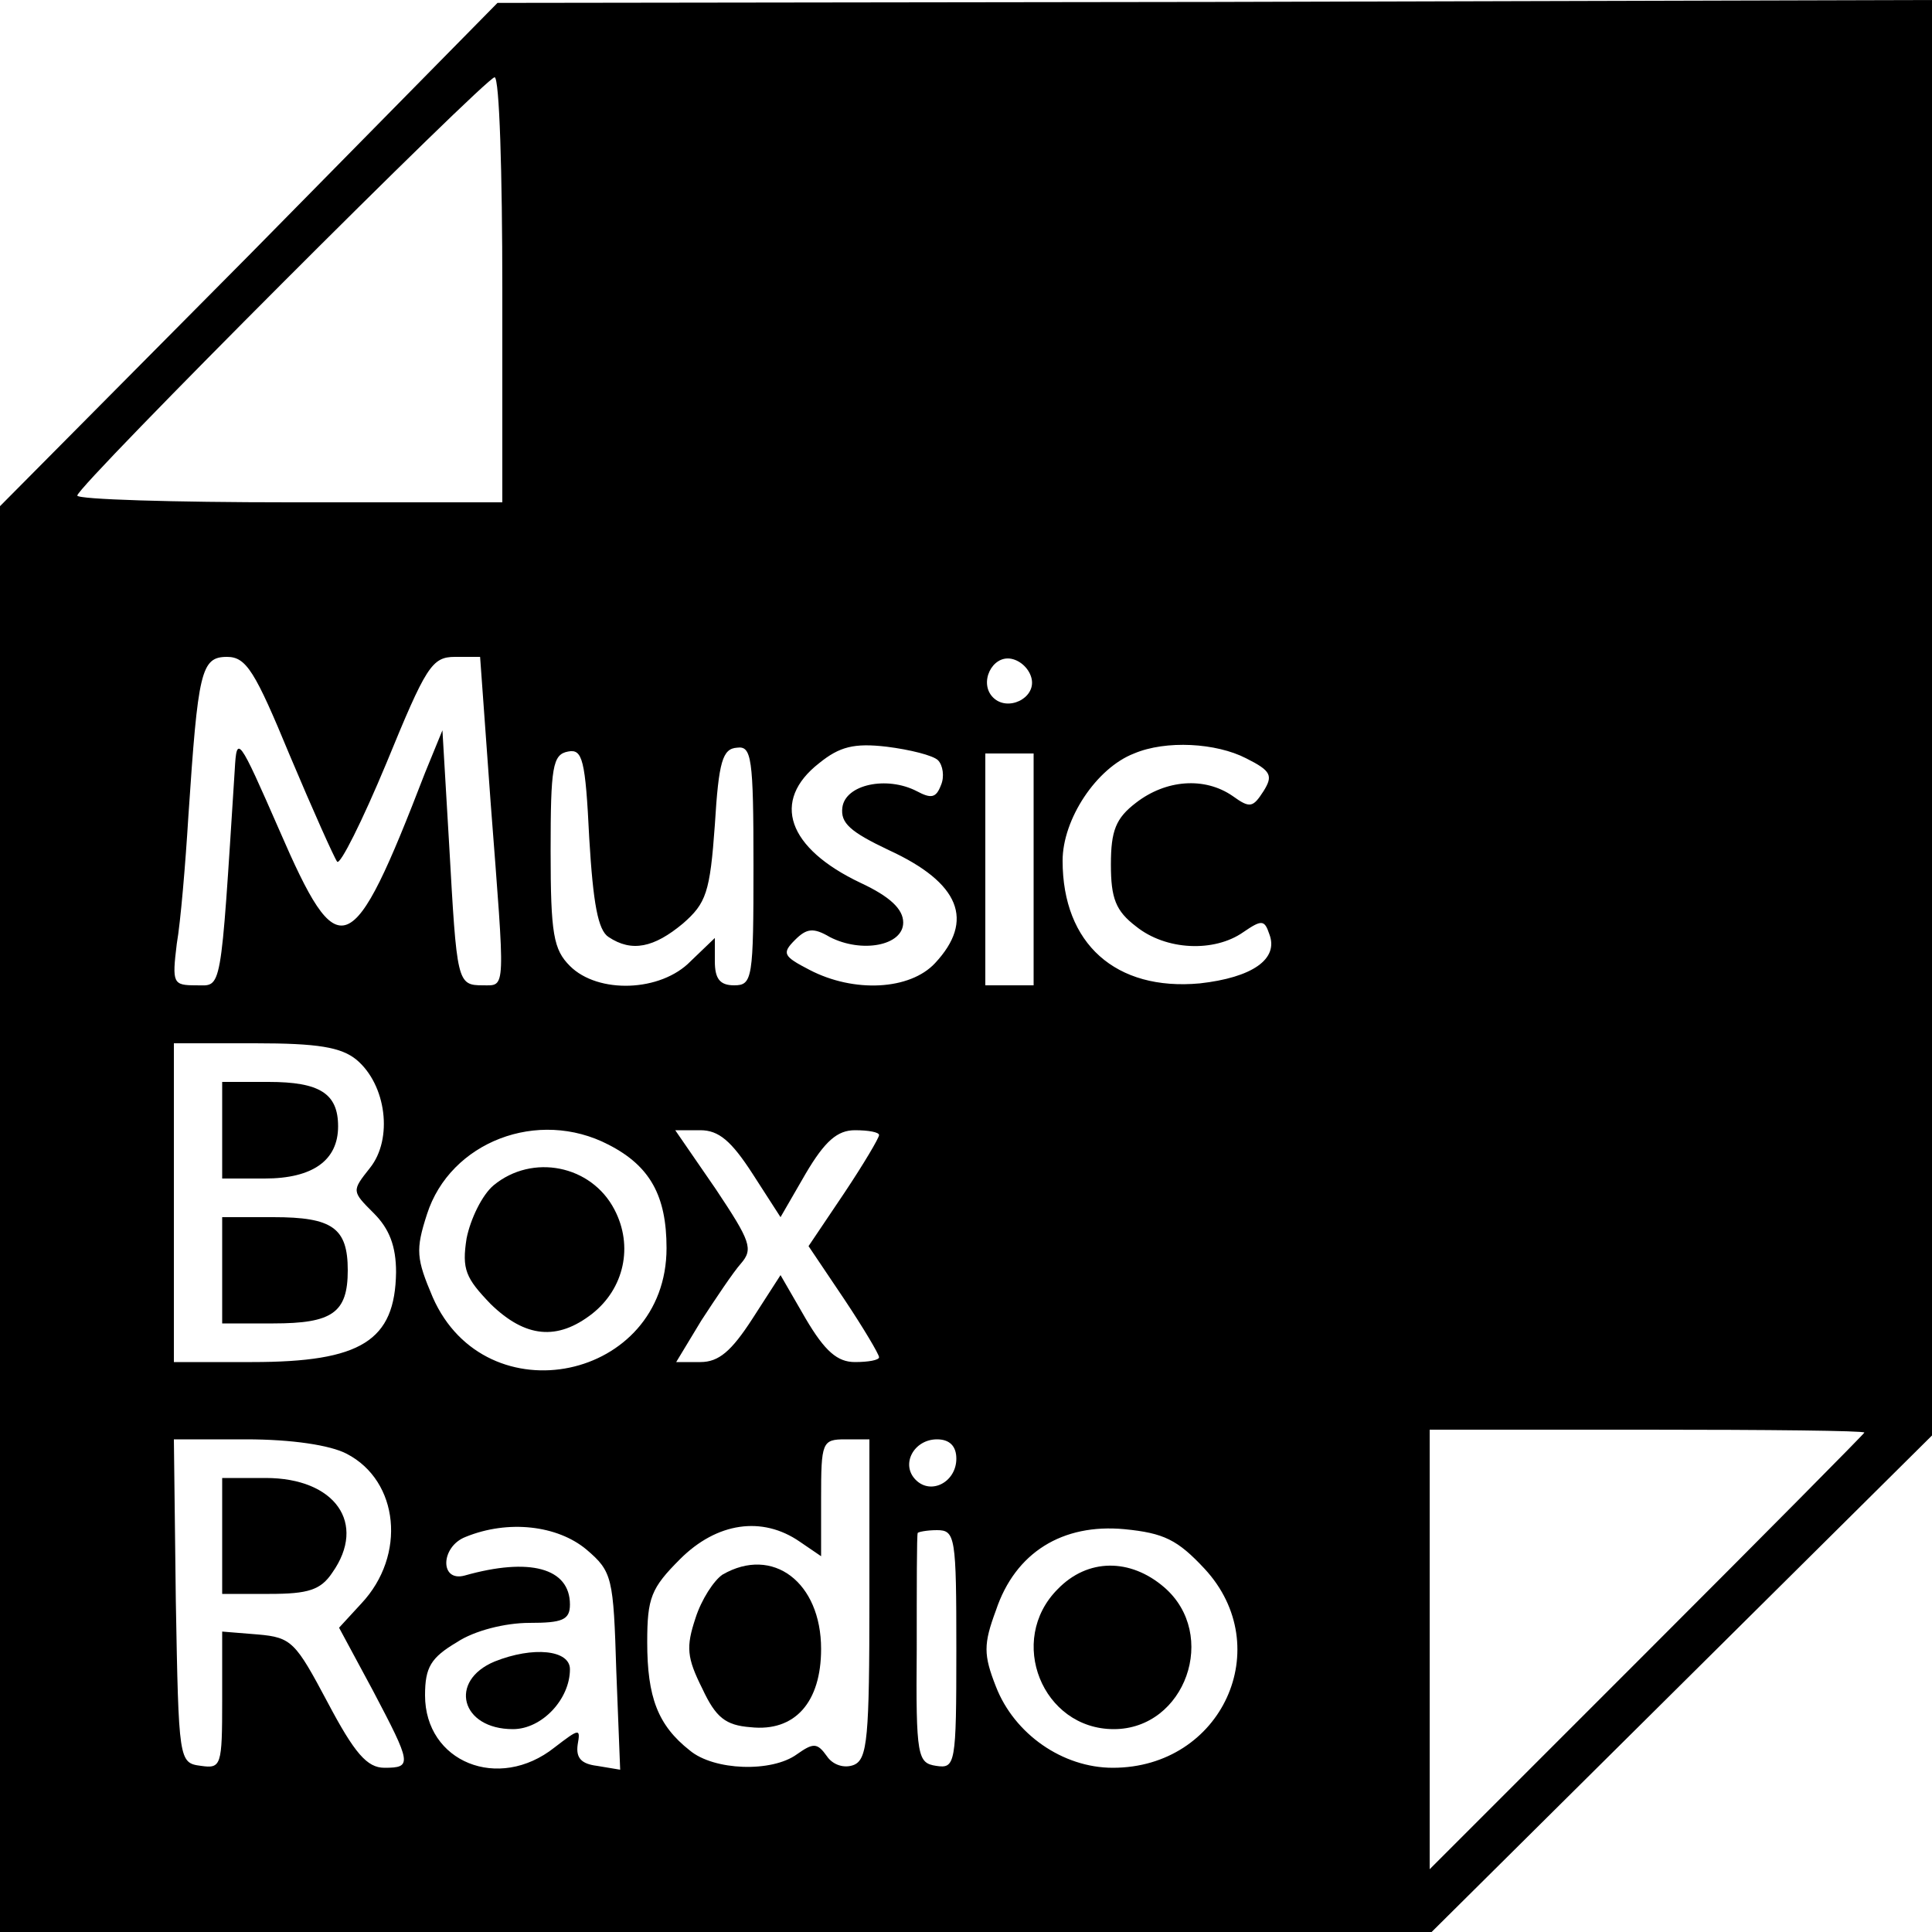
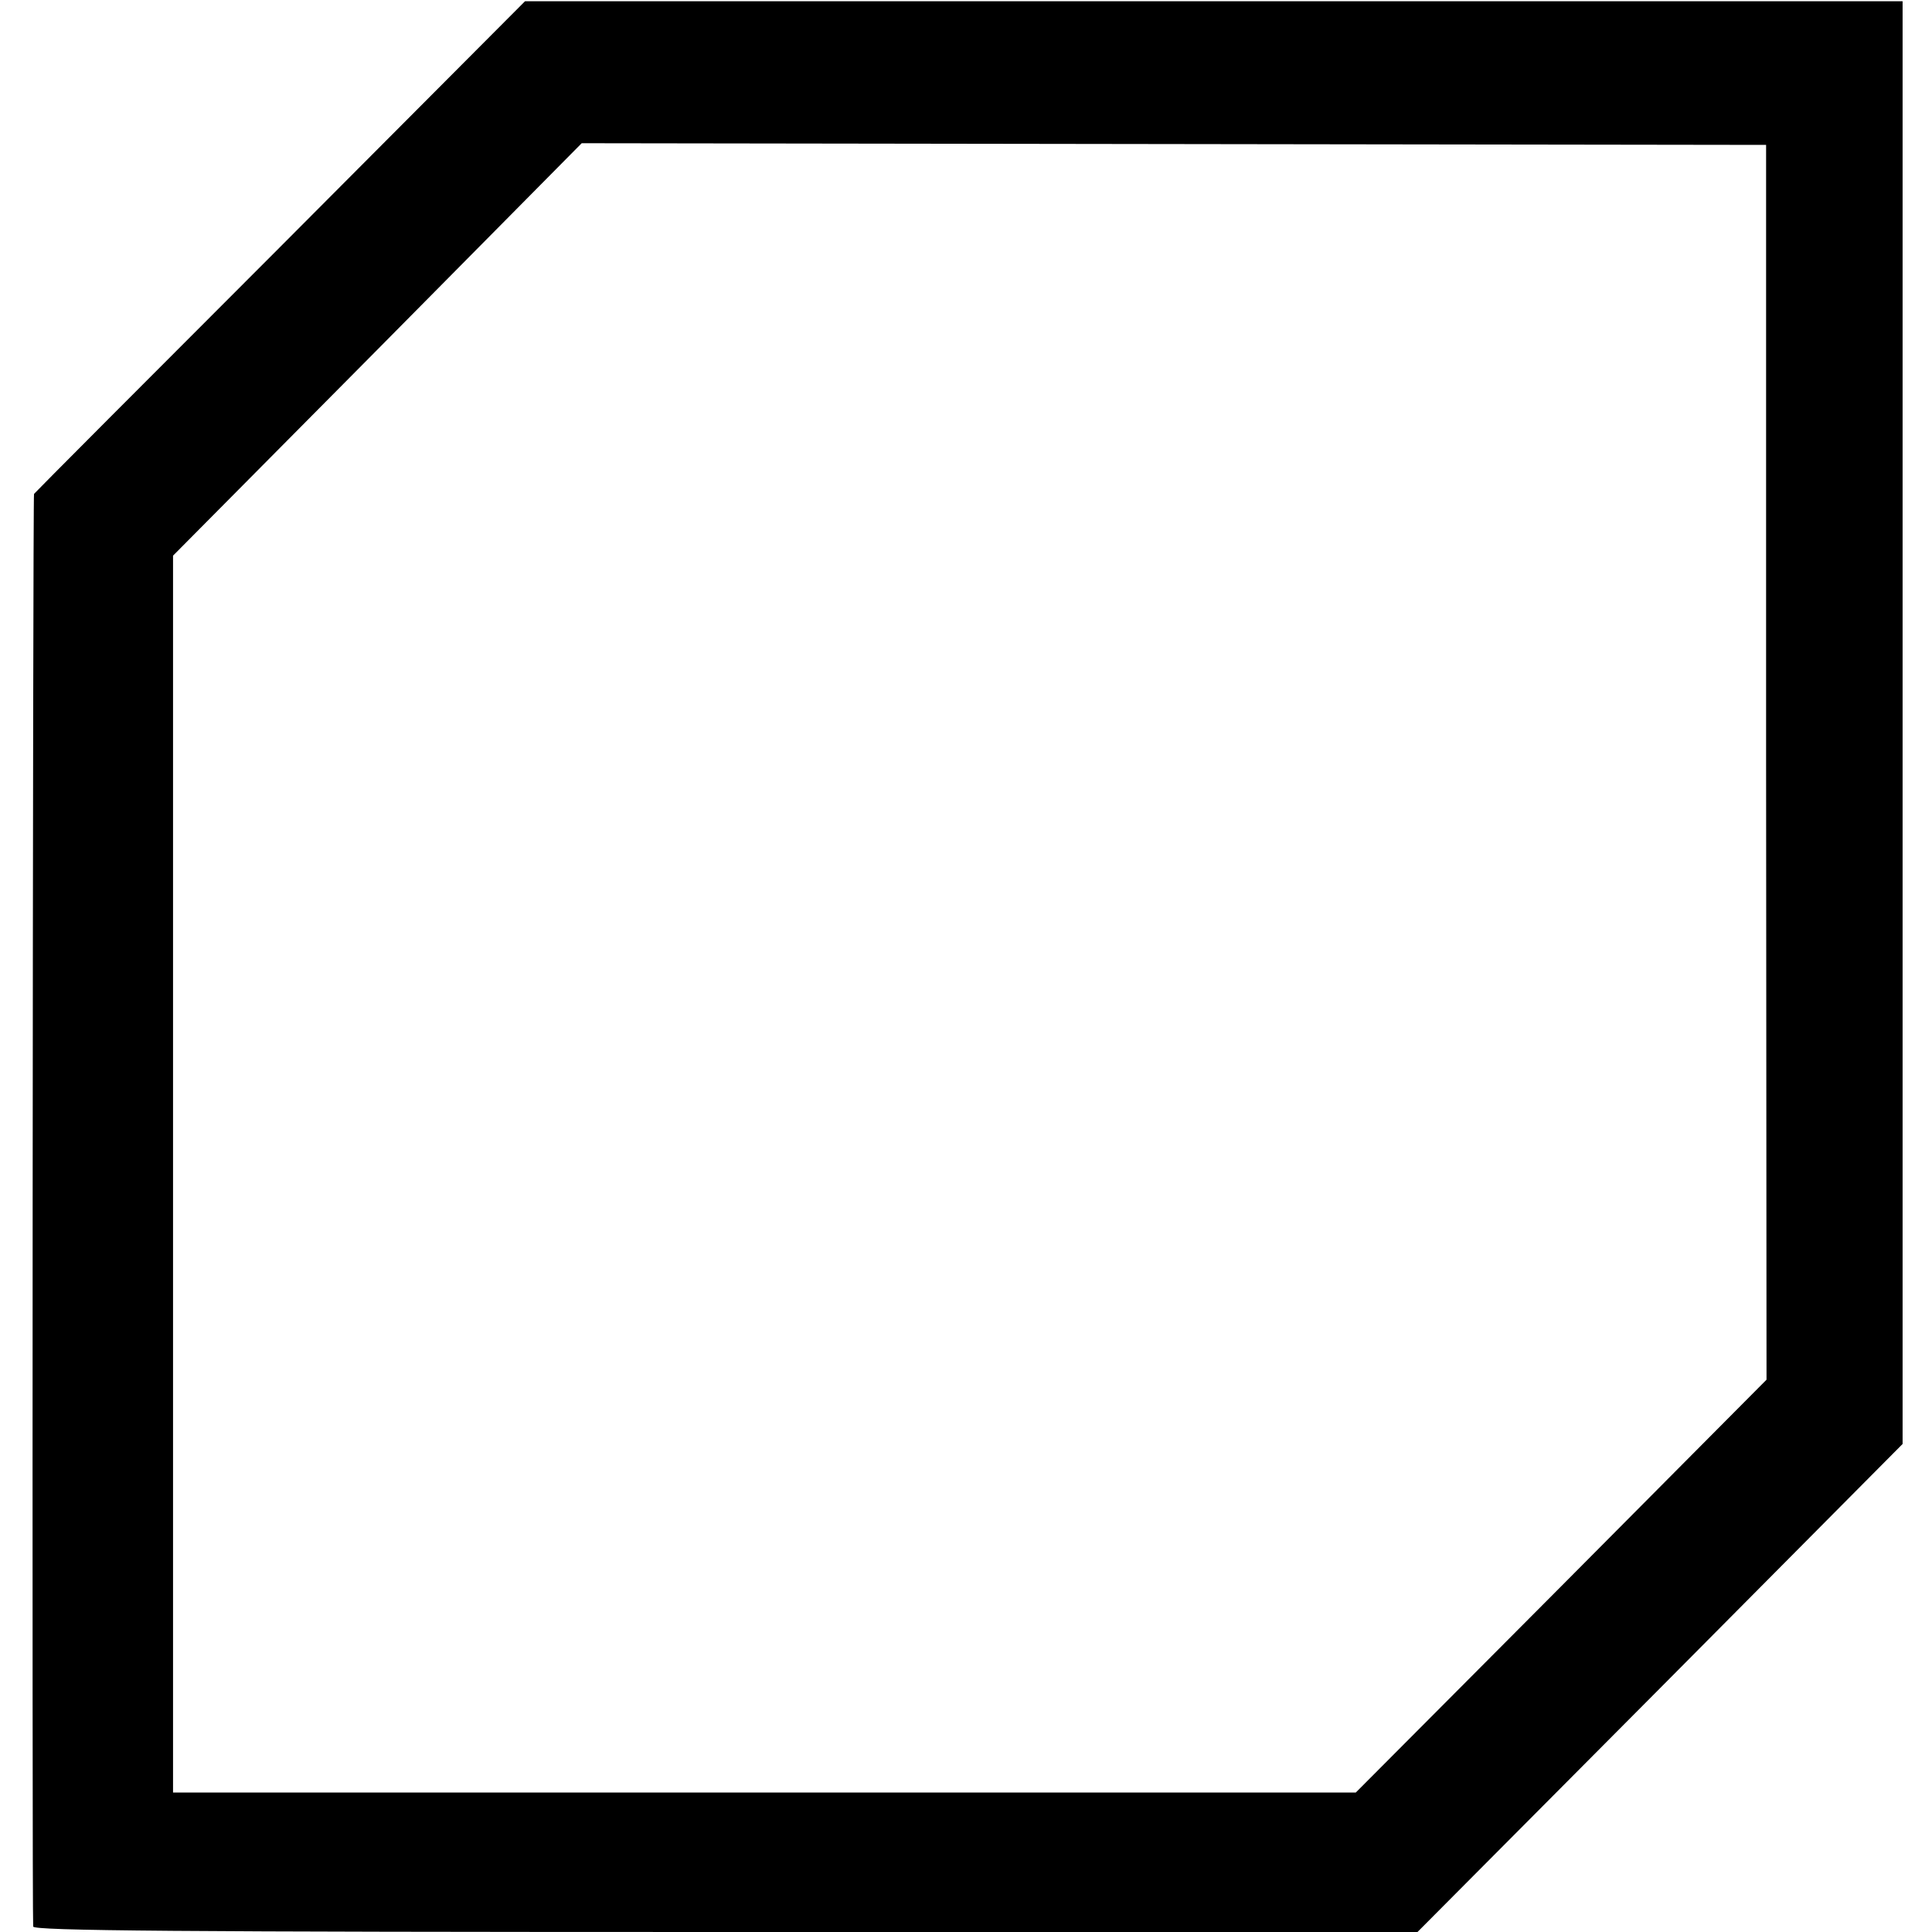
- <svg xmlns="http://www.w3.org/2000/svg" version="1.0" width="200pt" height="200pt" viewBox="0 0 200 200" preserveAspectRatio="xMidYMid meet">
-   <g transform="translate(0,200) scale(0.1,-0.1)" fill="#000000" stroke="none">
-     <path d="M258 1736 l-258 -260 0 -738 0 -738 741 0 741 0 259 257 259 257 0 743 0 743 -742 -2 -743 -1 -257 -261z m262 -36 l0 -220 -220 0 c-121 0 -220 3 -220 7 0 10 423 433 432 433 5 0 8 -99 8 -220z m-220 -482 c24 -57 46 -106 49 -110 3 -4 26 42 51 102 41 100 47 110 71 110 l26 0 11 -152 c15 -196 16 -188 -8 -188 -27 0 -27 3 -35 145 l-7 119 -18 -44 c-76 -197 -89 -202 -151 -59 -42 96 -44 99 -46 62 -15 -235 -13 -223 -40 -223 -24 0 -25 2 -20 43 4 23 9 83 12 132 10 150 13 165 40 165 20 0 29 -15 65 -102z m768 79 c4 -20 -25 -34 -40 -19 -15 15 -1 44 19 40 10 -2 19 -11 21 -21z m-438 -267 c24 -16 47 -11 77 14 24 21 28 32 33 102 4 66 8 79 23 80 15 2 17 -10 17 -122 0 -117 -1 -124 -20 -124 -15 0 -20 7 -20 25 l0 24 -25 -24 c-31 -32 -96 -34 -125 -5 -17 17 -20 33 -20 119 0 87 2 100 18 103 15 3 18 -8 22 -90 4 -67 9 -95 20 -102z m341 183 c5 -5 7 -17 3 -26 -5 -13 -10 -14 -25 -6 -31 16 -74 7 -77 -17 -2 -16 8 -25 48 -44 74 -34 89 -73 48 -117 -26 -28 -84 -31 -130 -7 -27 14 -29 17 -15 31 12 12 19 13 36 3 33 -17 76 -9 76 15 0 14 -14 27 -44 41 -76 36 -93 85 -43 124 21 17 36 21 70 17 24 -3 48 -9 53 -14z m319 2 c26 -13 28 -18 18 -34 -11 -17 -14 -18 -32 -5 -29 20 -69 17 -100 -7 -21 -16 -26 -29 -26 -64 0 -35 5 -48 26 -64 31 -25 81 -27 111 -6 19 13 22 13 27 -2 10 -26 -18 -45 -72 -51 -87 -8 -142 41 -142 127 0 43 35 96 74 111 33 14 85 11 116 -5z m-220 -115 l0 -120 -25 0 -25 0 0 120 0 120 25 0 25 0 0 -120z m-701 -197 c31 -26 38 -82 14 -112 -19 -24 -19 -24 4 -47 16 -16 23 -34 23 -61 -1 -71 -36 -93 -149 -93 l-81 0 0 165 0 165 84 0 c65 0 89 -4 105 -17z m261 -88 c43 -22 60 -53 60 -107 0 -137 -187 -176 -242 -51 -17 40 -18 49 -6 86 24 75 115 110 188 72z m149 -30 l29 -45 26 45 c20 34 33 45 51 45 14 0 25 -2 25 -5 0 -3 -16 -30 -36 -60 l-37 -55 37 -55 c20 -30 36 -57 36 -60 0 -3 -11 -5 -25 -5 -18 0 -31 11 -51 45 l-26 45 -29 -45 c-22 -34 -35 -45 -54 -45 l-25 0 26 43 c15 23 33 50 41 59 13 15 10 23 -26 77 l-42 61 26 0 c19 0 32 -11 54 -45z m1151 -268 c0 -1 -101 -103 -225 -227 l-225 -225 0 228 0 227 225 0 c124 0 225 -1 225 -3z m-1571 -22 c54 -28 62 -105 15 -155 l-23 -25 35 -65 c40 -76 41 -80 12 -80 -18 0 -31 15 -59 68 -33 62 -37 67 -72 70 l-37 3 0 -71 c0 -68 -1 -71 -22 -68 -23 3 -23 5 -26 171 l-2 167 75 0 c47 0 87 -6 104 -15z m541 -150 c0 -144 -2 -166 -16 -172 -10 -4 -22 0 -28 9 -10 14 -14 14 -31 2 -26 -19 -86 -17 -111 4 -33 26 -44 55 -44 112 0 46 4 56 34 86 38 38 85 45 124 18 l22 -15 0 60 c0 58 1 61 25 61 l25 0 0 -165z m90 145 c0 -24 -26 -38 -42 -22 -16 16 -2 42 22 42 13 0 20 -7 20 -20z m-383 -94 c27 -23 28 -29 31 -126 l4 -102 -24 4 c-16 2 -22 8 -20 22 3 17 2 17 -24 -3 -58 -46 -134 -15 -134 54 0 29 6 39 33 55 18 12 50 20 75 20 34 0 42 3 42 19 0 38 -42 49 -109 30 -26 -7 -25 30 1 40 44 18 95 12 125 -13z m383 -104 c0 -119 -1 -123 -21 -120 -19 3 -21 9 -20 121 0 64 0 118 1 120 0 1 9 3 20 3 19 0 20 -7 20 -124z m257 84 c75 -81 18 -206 -95 -206 -52 0 -102 35 -121 84 -13 33 -13 44 0 79 20 60 69 90 133 84 41 -4 55 -11 83 -41z" />
-     <path d="M230 830 l0 -50 44 0 c50 0 76 19 76 54 0 34 -19 46 -72 46 l-48 0 0 -50z" />
-     <path d="M230 685 l0 -55 53 0 c61 0 77 11 77 55 0 44 -16 55 -77 55 l-53 0 0 -55z" />
-     <path d="M511 773 c-12 -10 -24 -35 -28 -55 -5 -32 -1 -41 25 -68 36 -35 69 -38 105 -10 33 26 43 70 23 108 -24 46 -85 58 -125 25z" />
-     <path d="M230 410 l0 -60 49 0 c40 0 53 4 65 22 36 51 3 98 -69 98 l-45 0 0 -60z" />
-     <path d="M748 370 c-9 -6 -22 -26 -28 -45 -10 -30 -9 -41 7 -73 14 -30 24 -38 50 -40 46 -5 73 26 73 81 0 69 -50 107 -102 77z" />
-     <path d="M512 280 c-48 -20 -35 -70 19 -70 30 0 59 31 59 62 0 20 -38 24 -78 8z" />
-     <path d="M1095 355 c-53 -53 -16 -145 58 -145 74 0 109 98 52 147 -35 30 -79 30 -110 -2z" />
+ <svg xmlns="http://www.w3.org/2000/svg" version="1.0" width="460pt" height="460pt" viewBox="0 0 460 460" preserveAspectRatio="xMidYMid meet">
+   <g transform="translate(0,460) scale(0.1,-0.1)" fill="#000000" stroke="none">
+     <path d="M668 4013 c-321 -321 -585 -586 -587 -589 -3 -3 -5 -3364 -2 -3411 1 -10 338 -13 1649 -13 l1647 0 578 581 577 581 0 1717 0 1718 -1640 0 -1640 0 -582 -584z m3537 -1228 l1 -1470 -489 -492 -489 -491 -1408 0 -1408 0 0 1473 0 1472 487 491 486 491 1410 -2 1410 -2 0 -1470z" />
  </g>
</svg>
